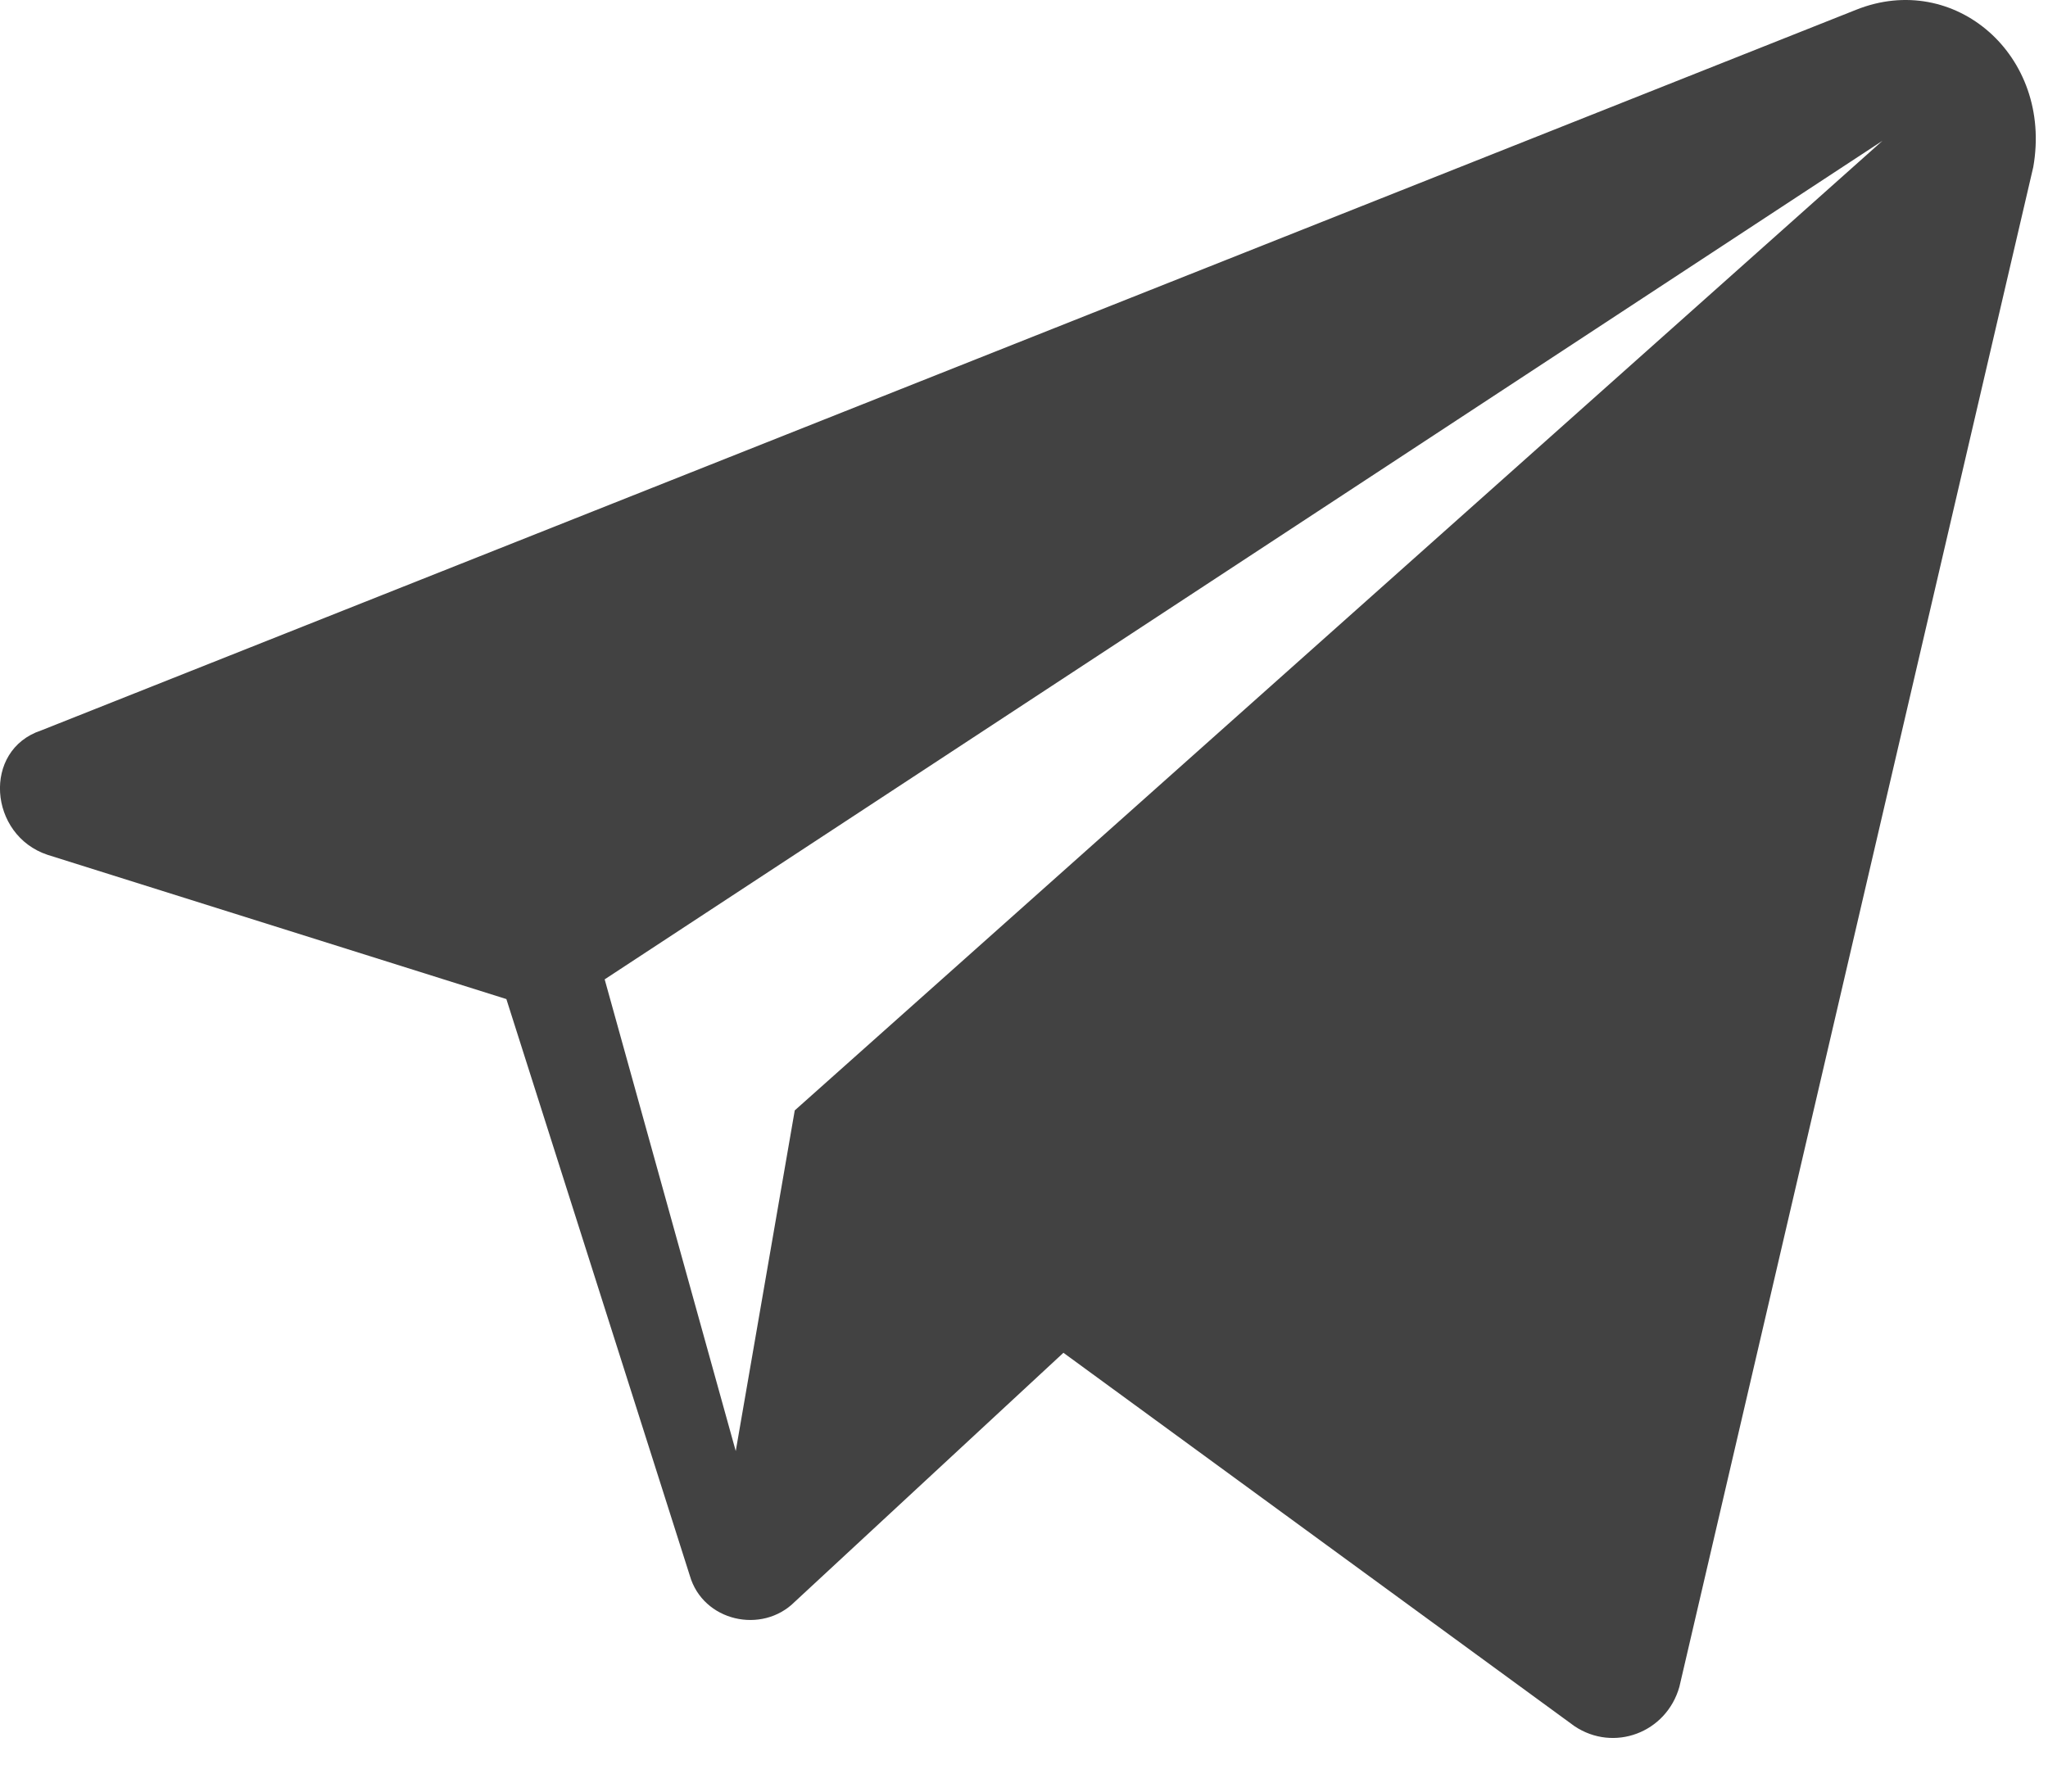
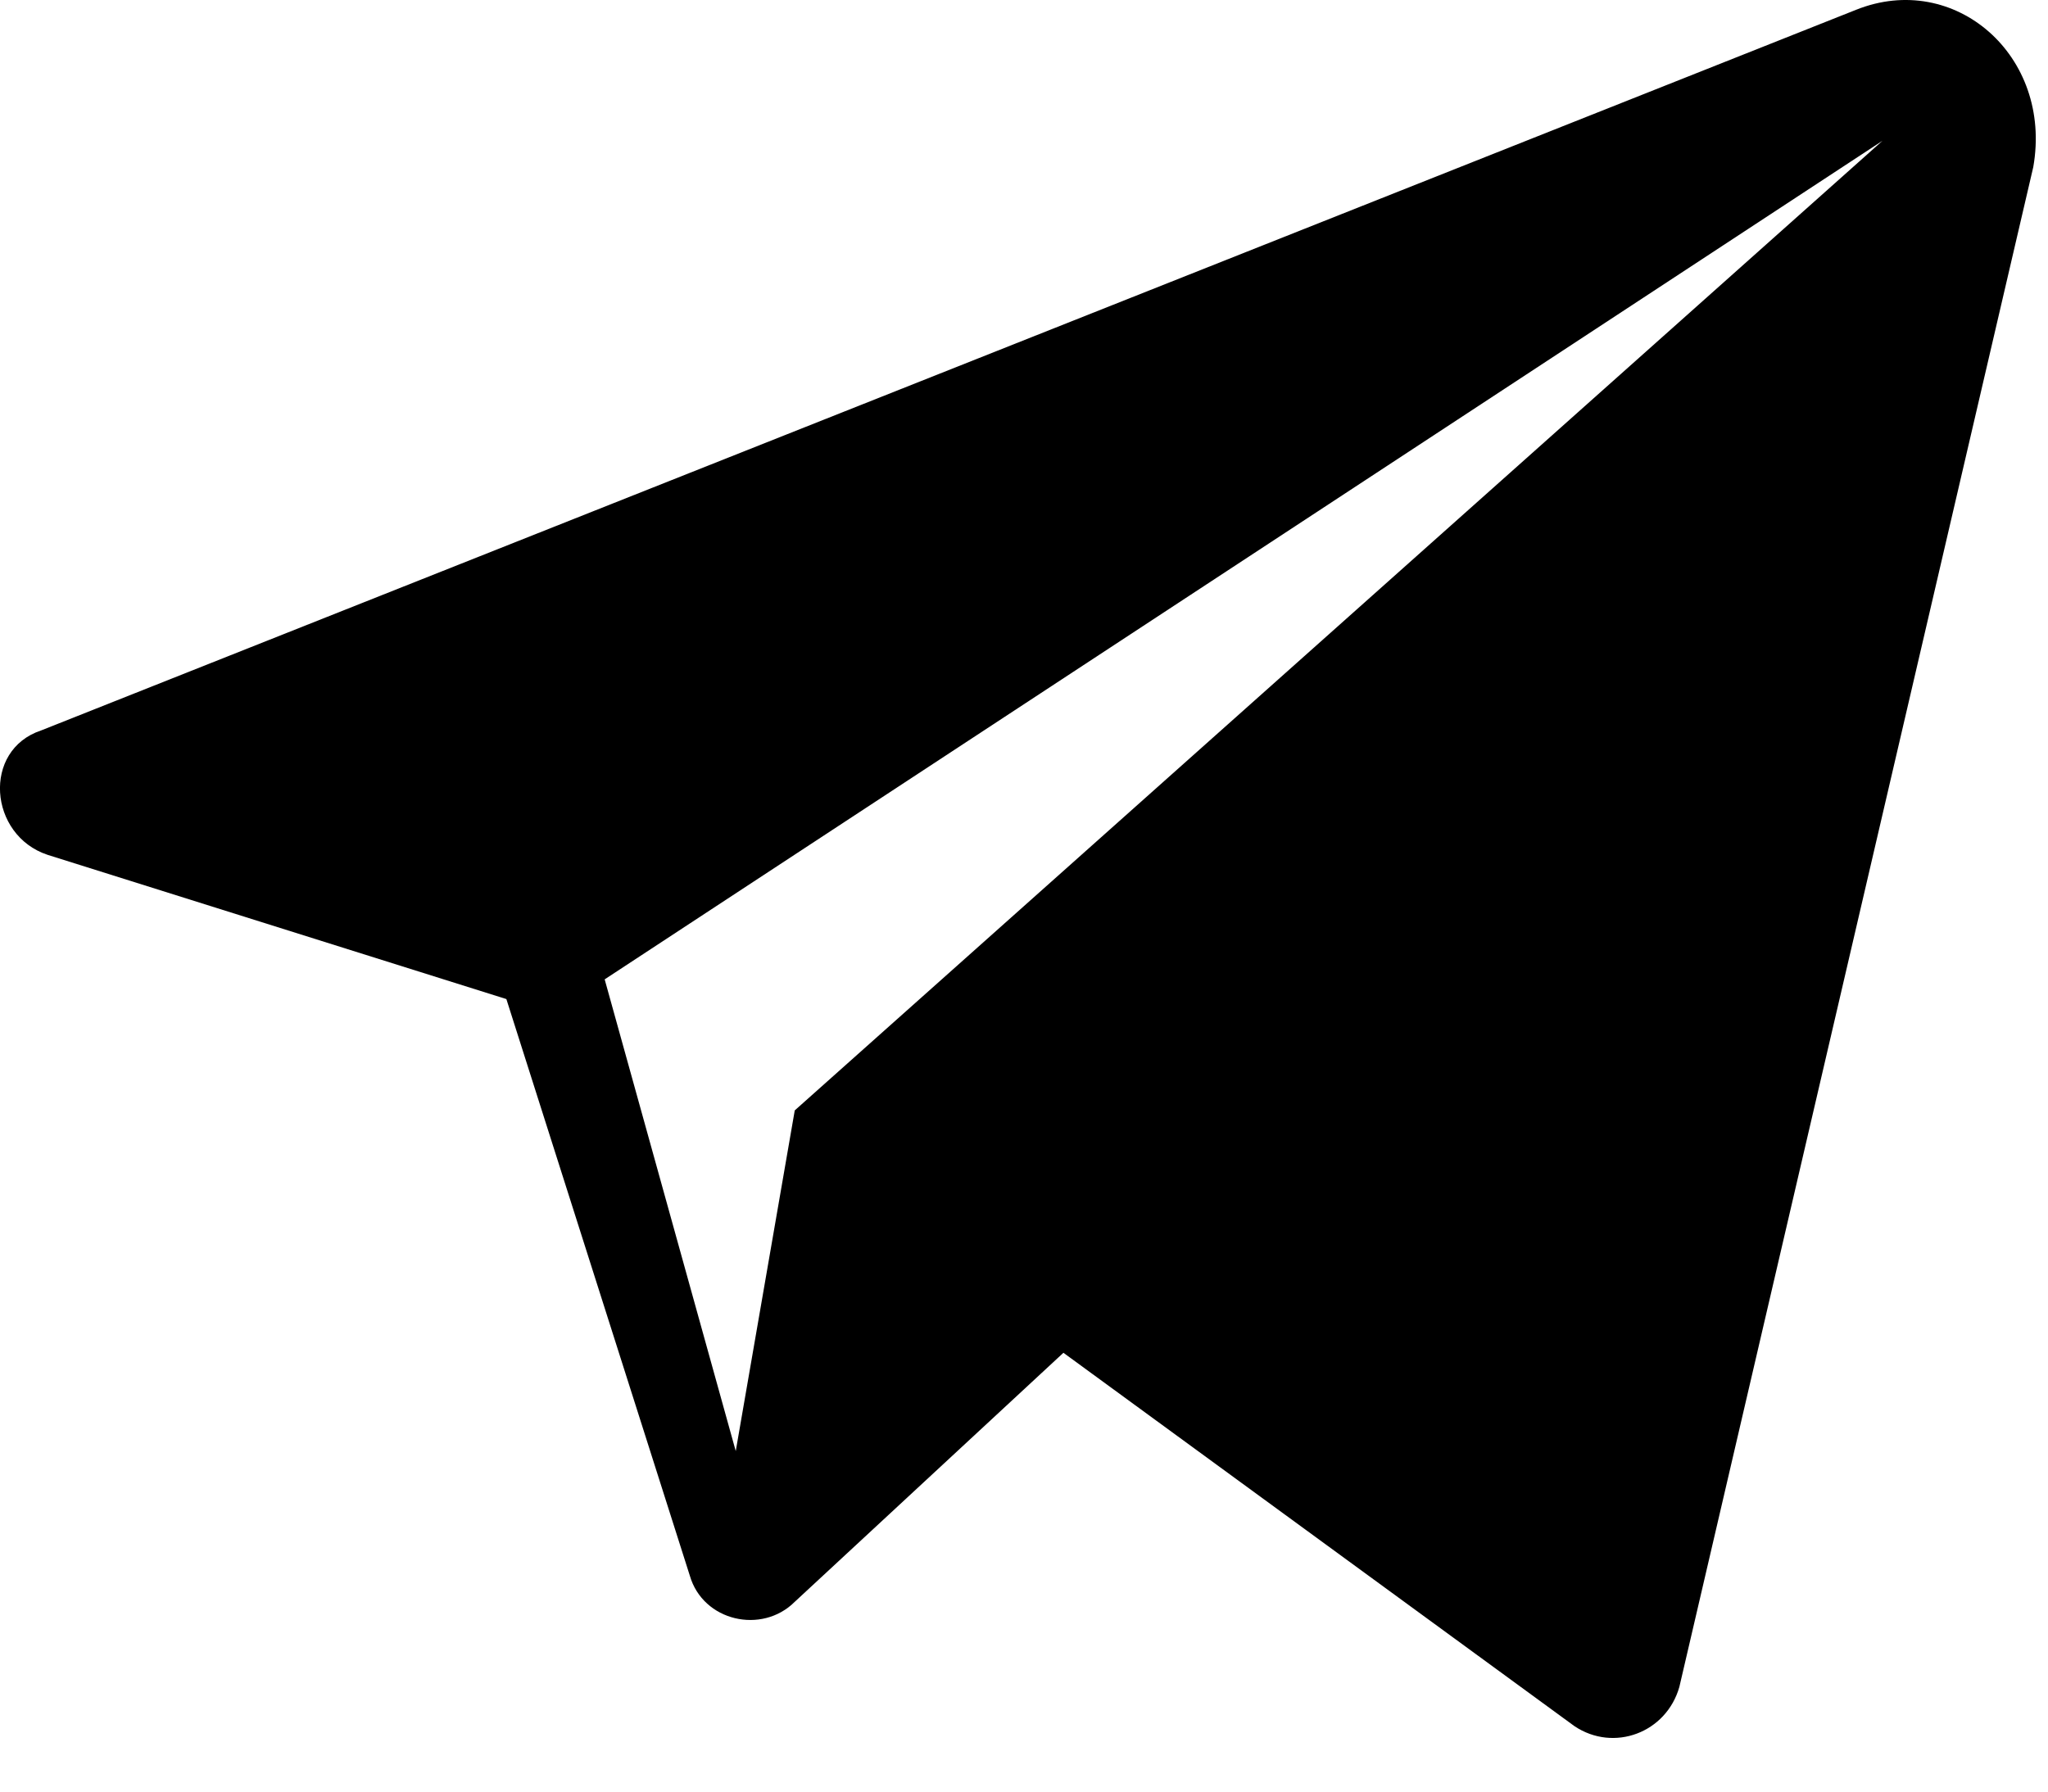
<svg xmlns="http://www.w3.org/2000/svg" width="16" height="14" viewBox="0 0 16 14" fill="none">
-   <path d="M14.502 0.076L0.321 5.708C-0.14 5.861 -0.089 6.527 0.372 6.68L3.956 7.807L5.389 12.312C5.492 12.67 5.953 12.773 6.209 12.517L8.308 10.571L12.301 13.489C12.608 13.694 13.018 13.541 13.12 13.182L15.885 1.305C16.038 0.434 15.27 -0.231 14.502 0.076ZM6.209 8.677L5.748 11.339L4.724 7.653L14.707 1.1L6.209 8.677Z" fill="#424242" />
+   <path d="M14.502 0.076L0.321 5.708C-0.14 5.861 -0.089 6.527 0.372 6.68L3.956 7.807L5.389 12.312C5.492 12.67 5.953 12.773 6.209 12.517L8.308 10.571L12.301 13.489C12.608 13.694 13.018 13.541 13.12 13.182L15.885 1.305C16.038 0.434 15.27 -0.231 14.502 0.076ZM6.209 8.677L5.748 11.339L4.724 7.653L14.707 1.1L6.209 8.677Z" fill="currentColor" />
</svg>
